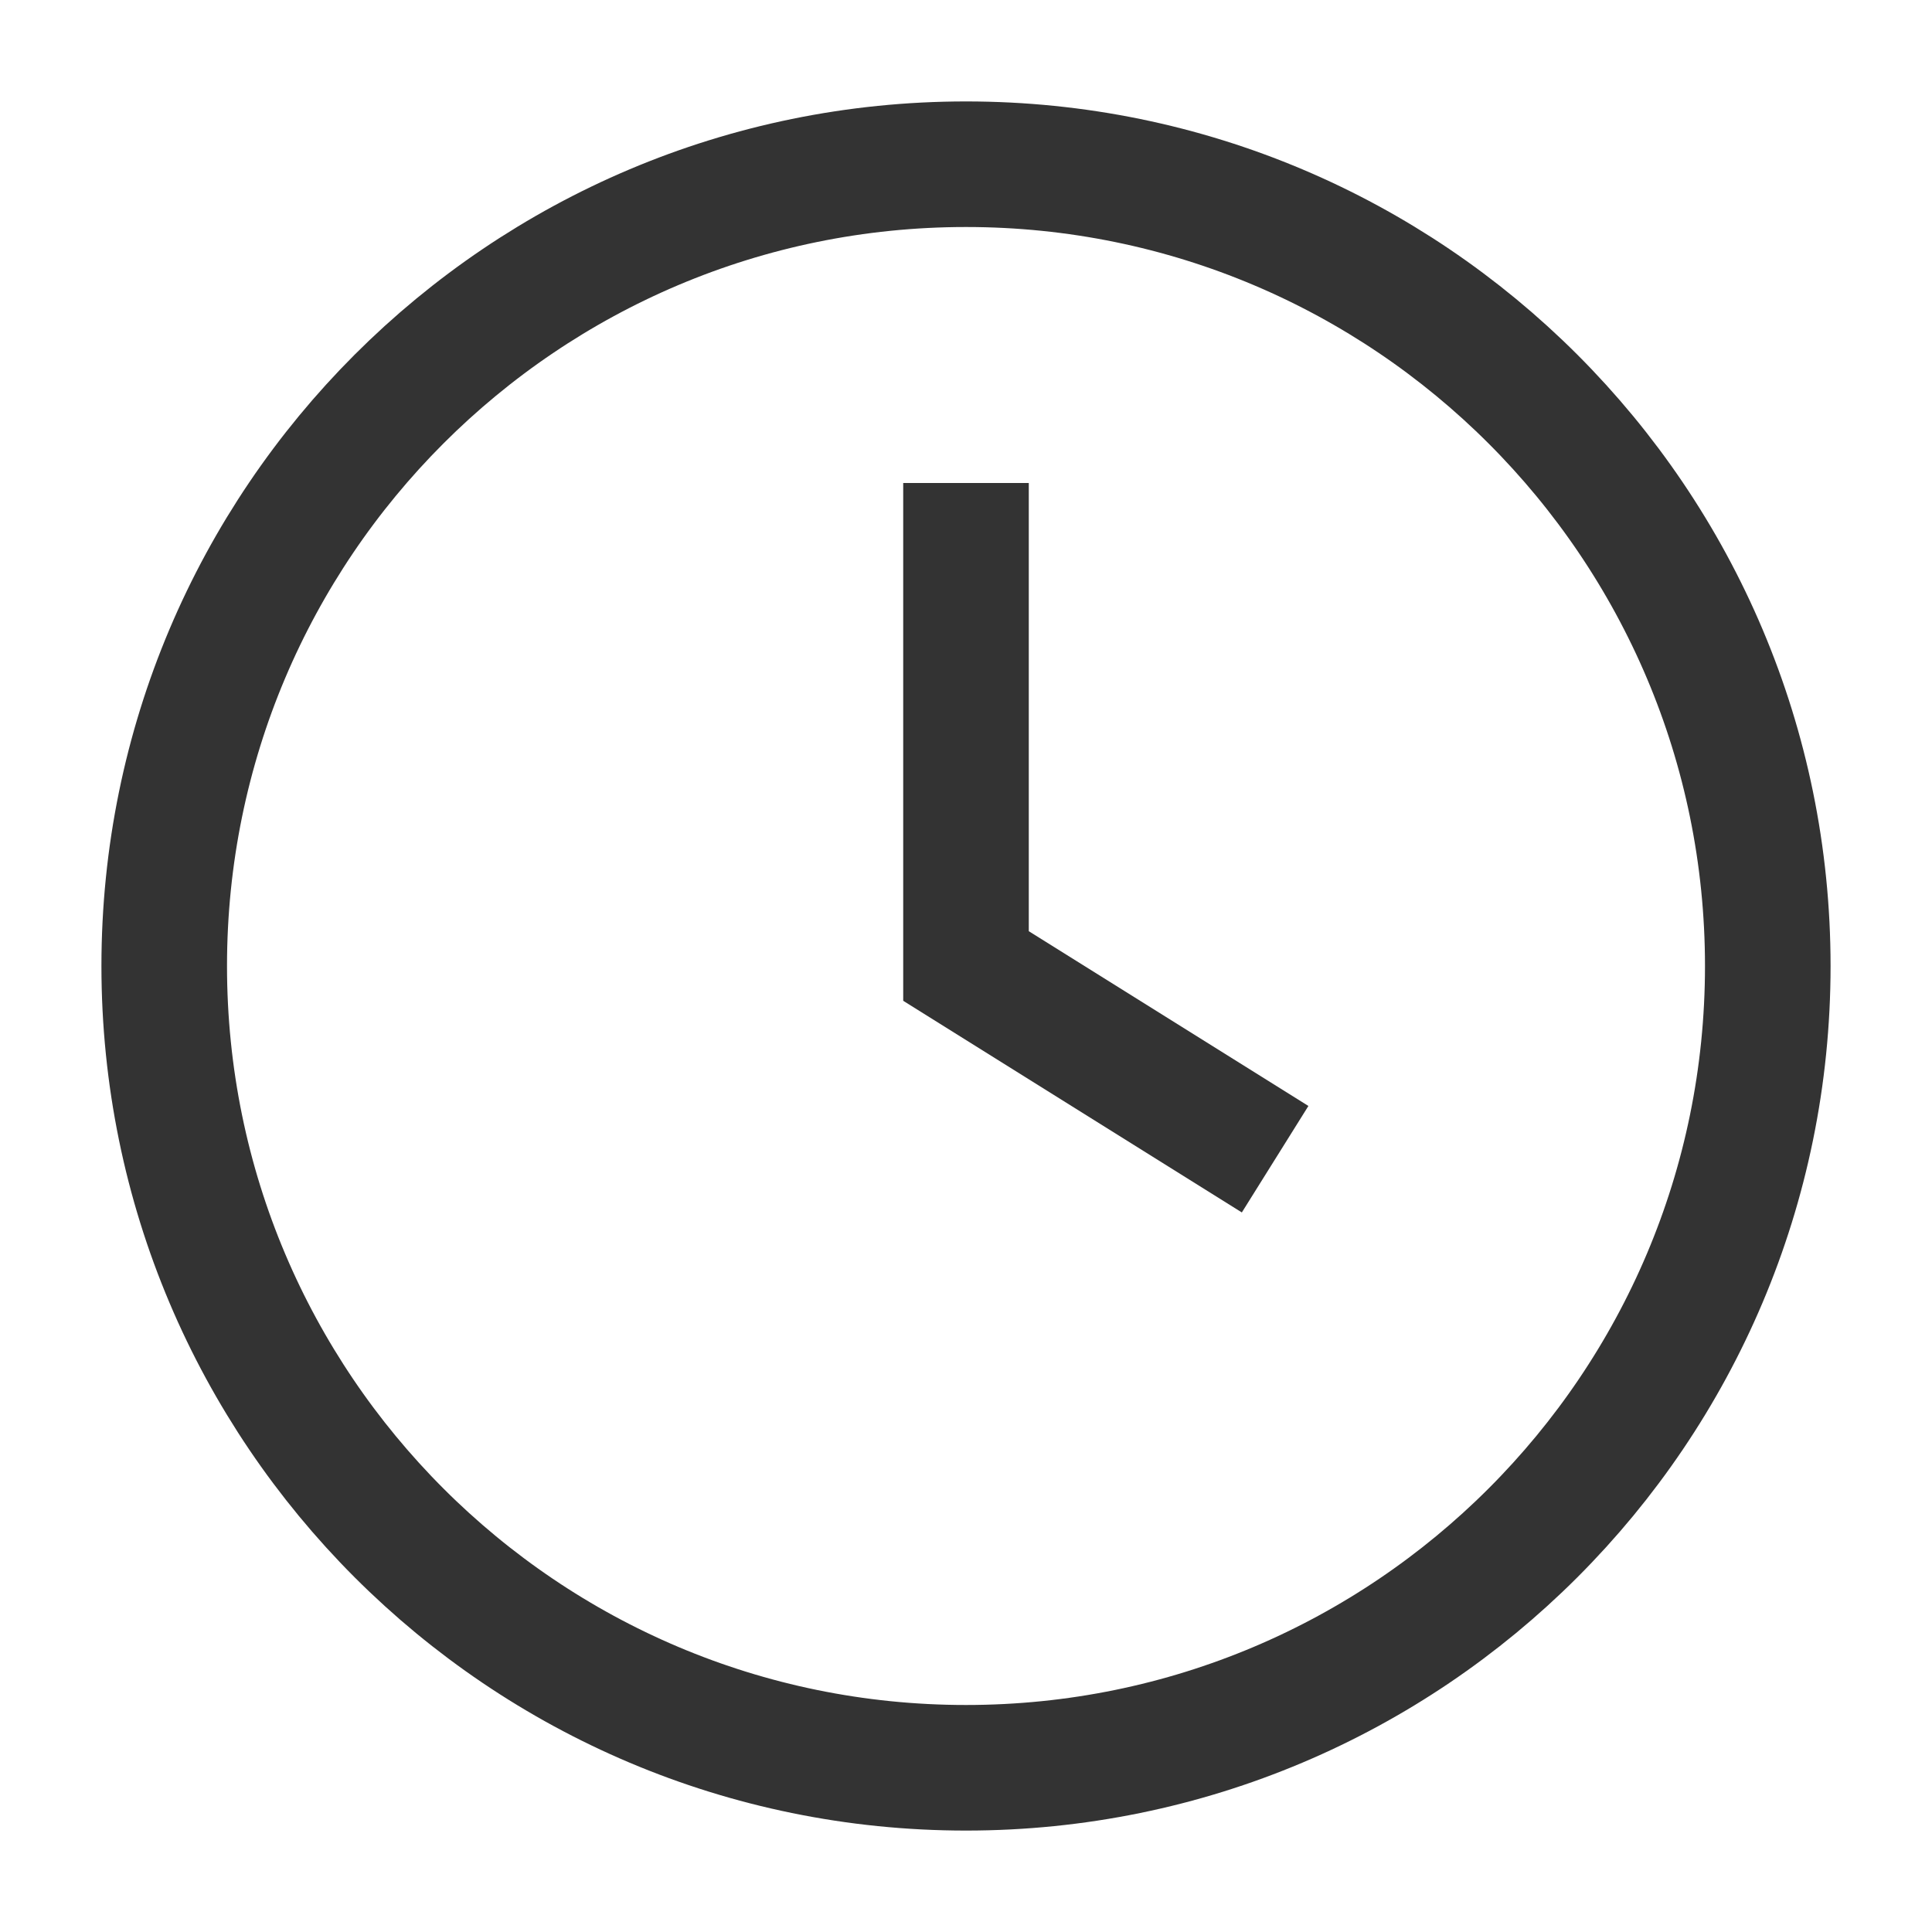
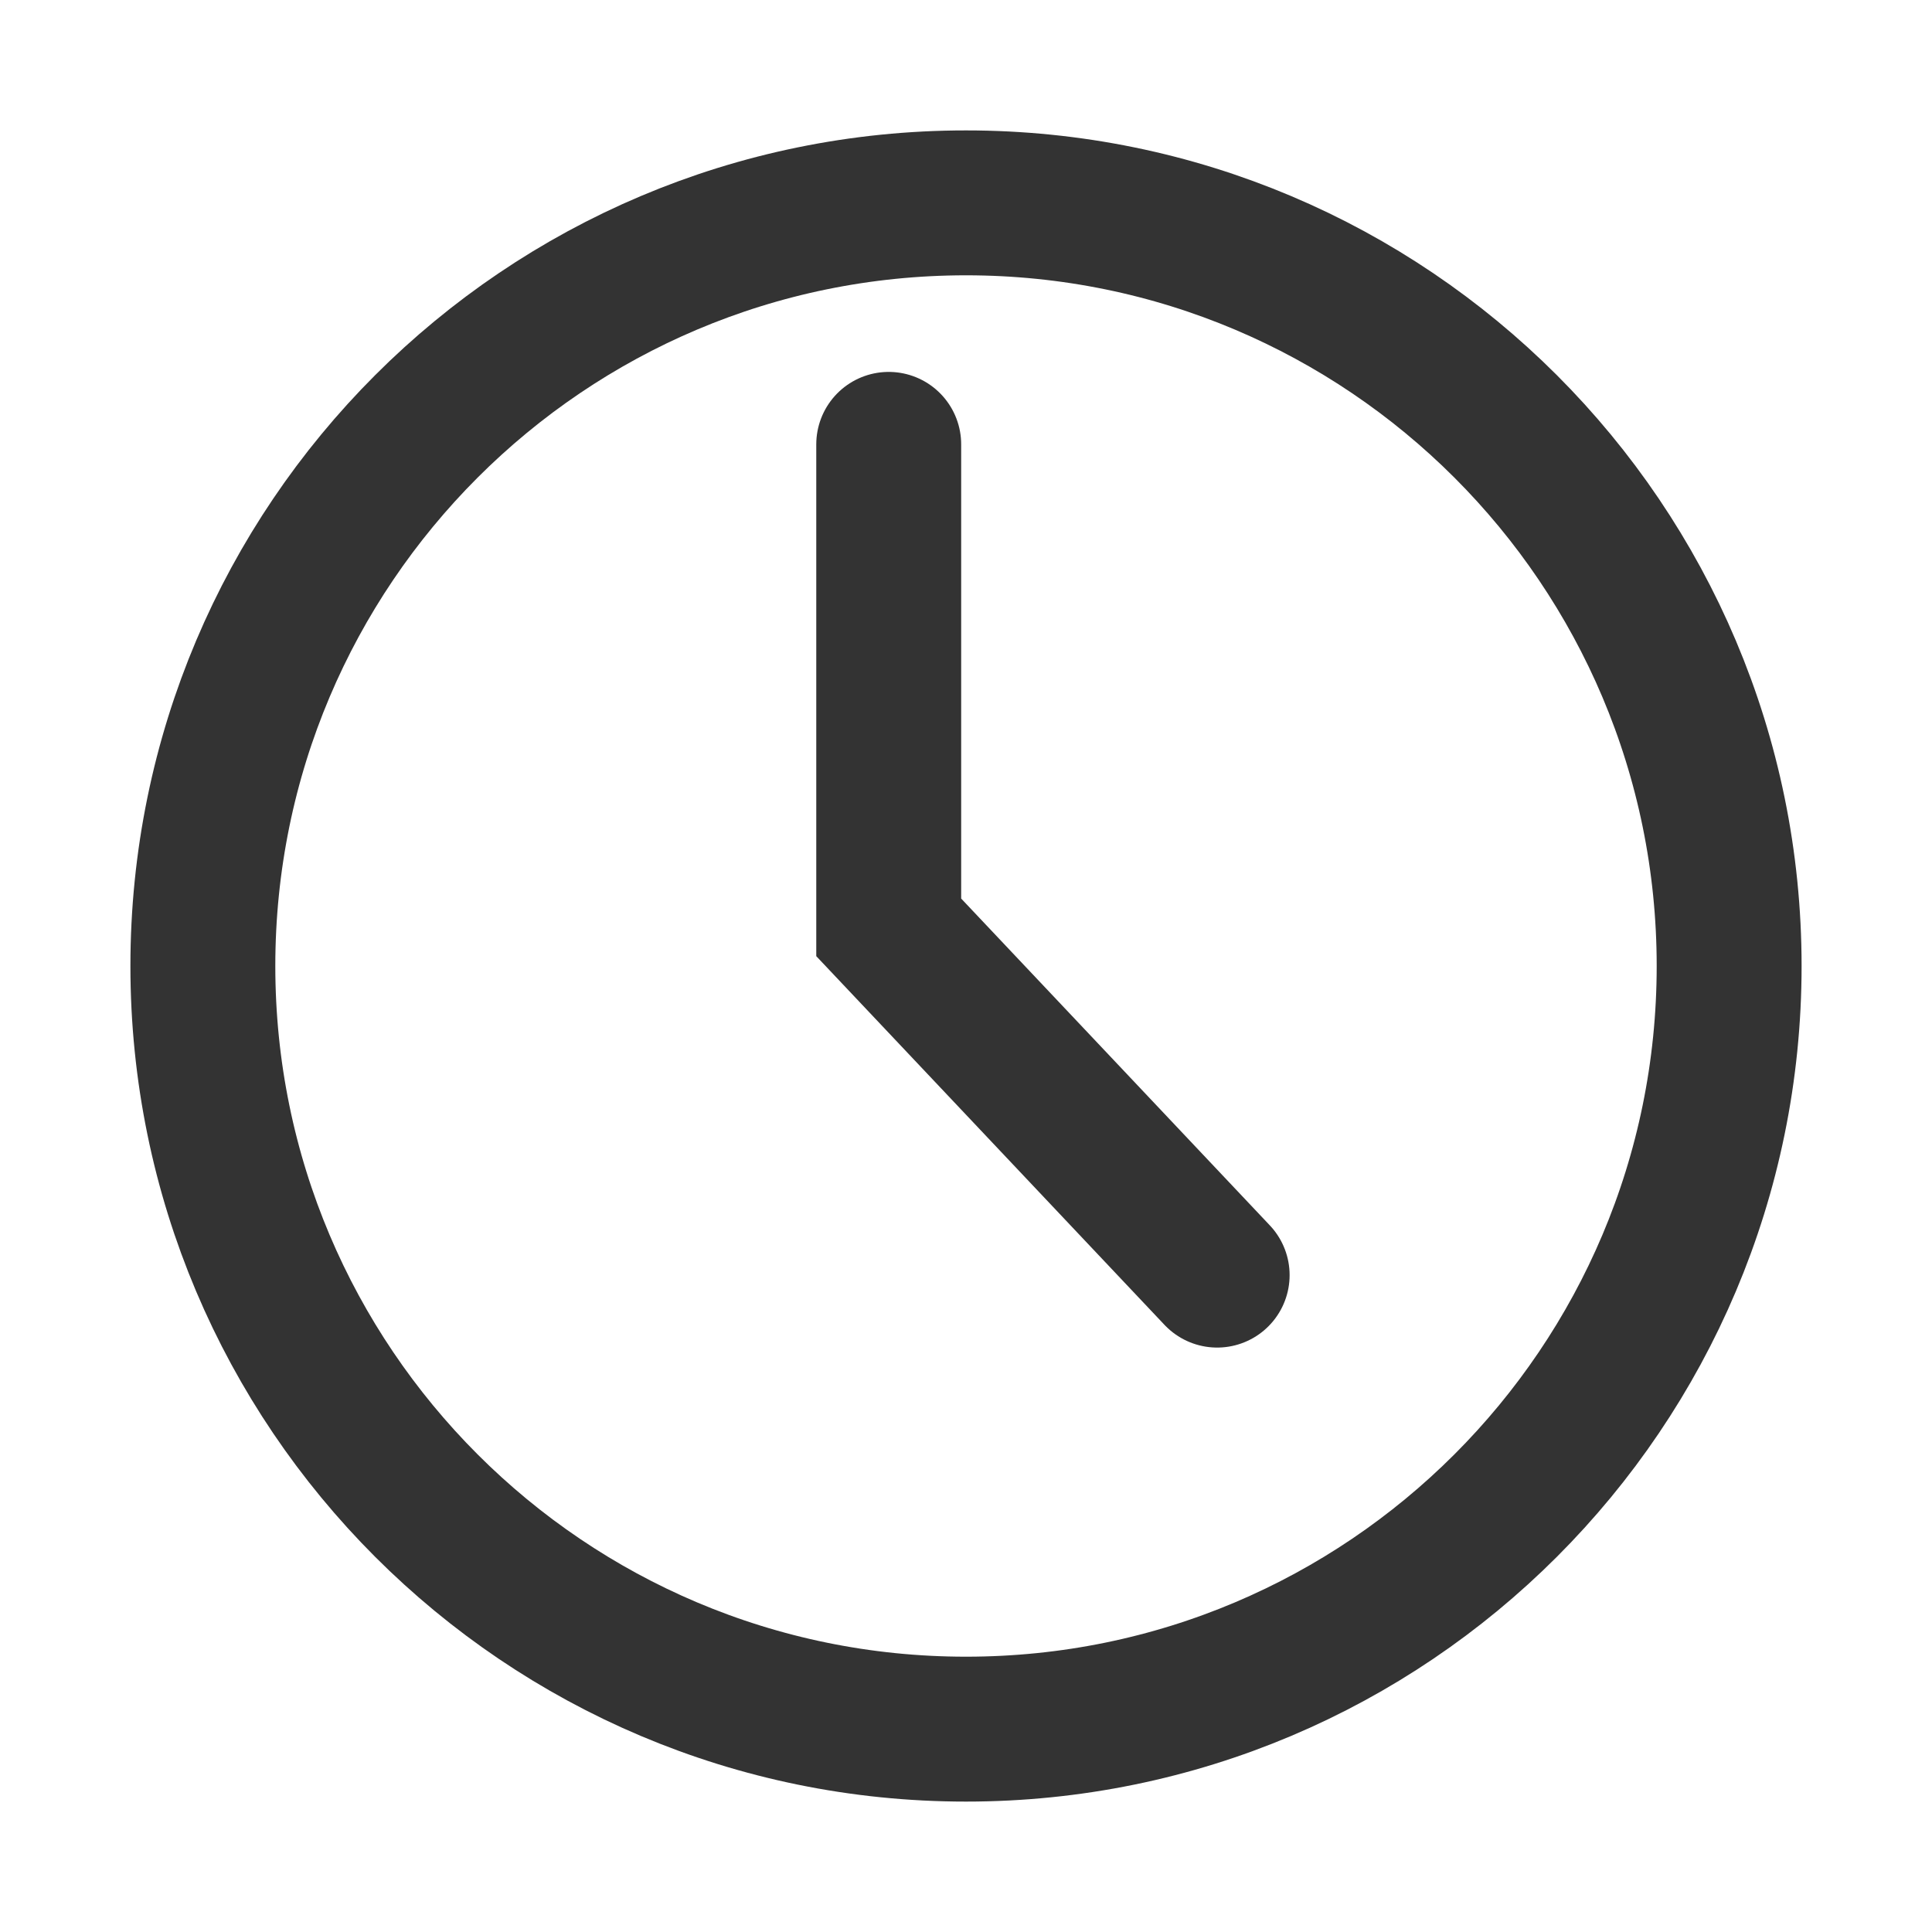
- <svg xmlns="http://www.w3.org/2000/svg" width="20" height="20" viewBox="0 0 20 20" fill="none" stroke="#333333" stroke-width="1.3">
-   <circle cx="10" cy="10" r="8.3" />
-   <path d="M10 5V10L13.2 12" />
+ <svg xmlns="http://www.w3.org/2000/svg" width="20" height="20" viewBox="0 0 20 20" fill="none" stroke="#333333" stroke-width="1.5" stroke-linecap="round">
+   <circle cx="10" cy="10" r="7.9" />
+   <path d="M9.2 4.6V9.6L12.6 13.2" />
</svg>
